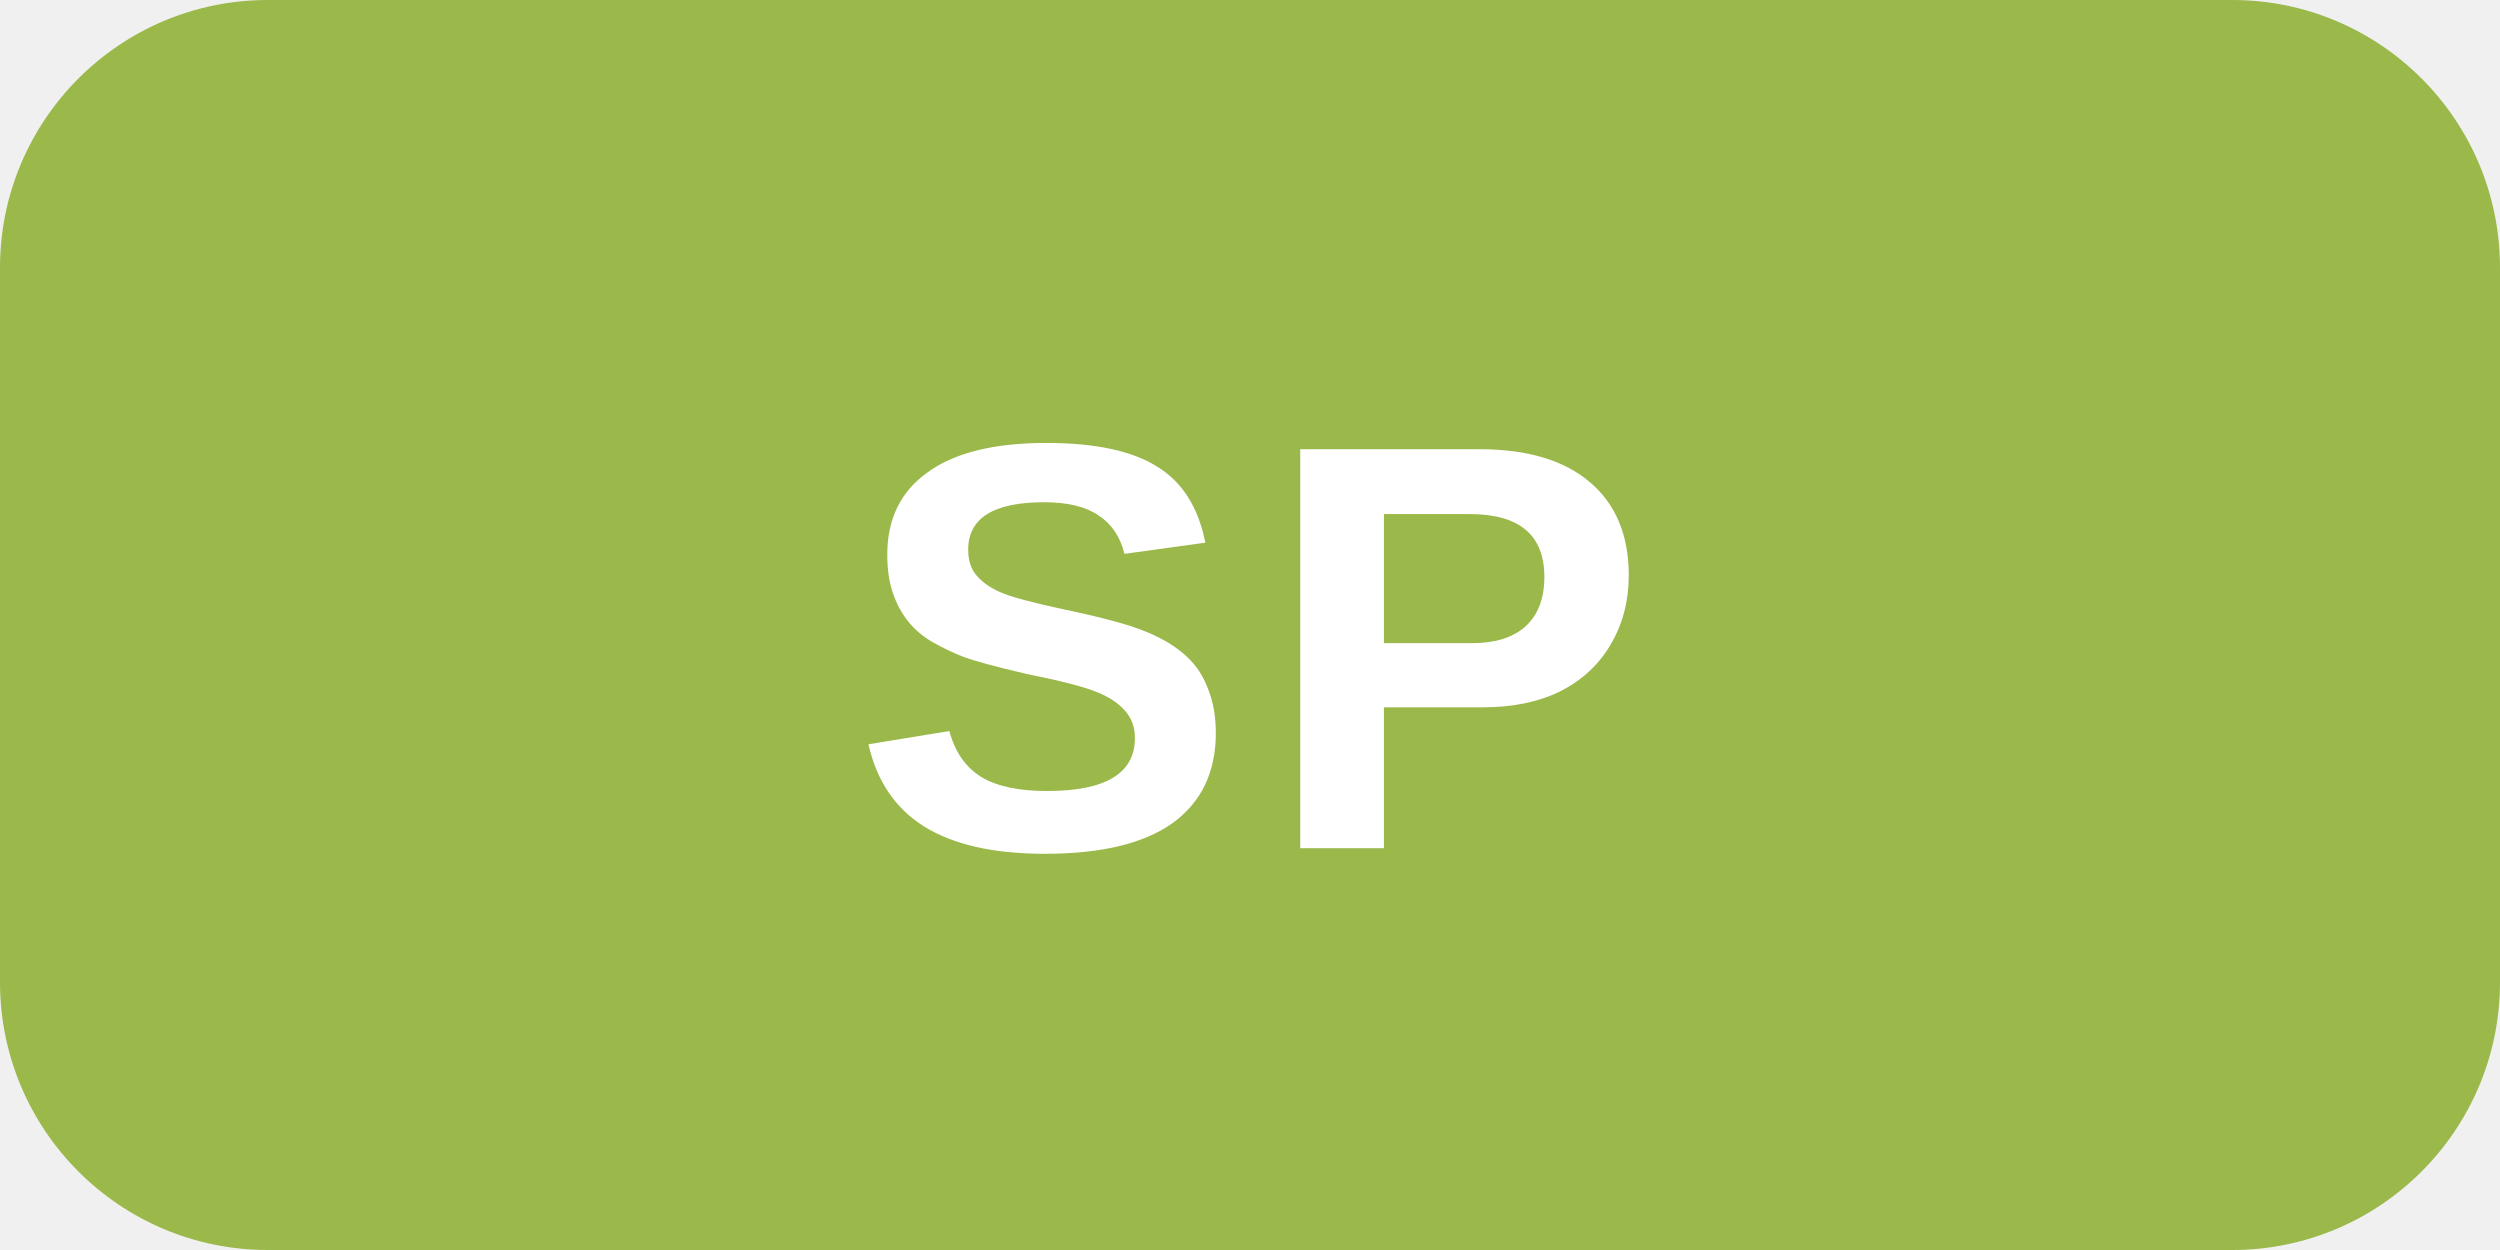
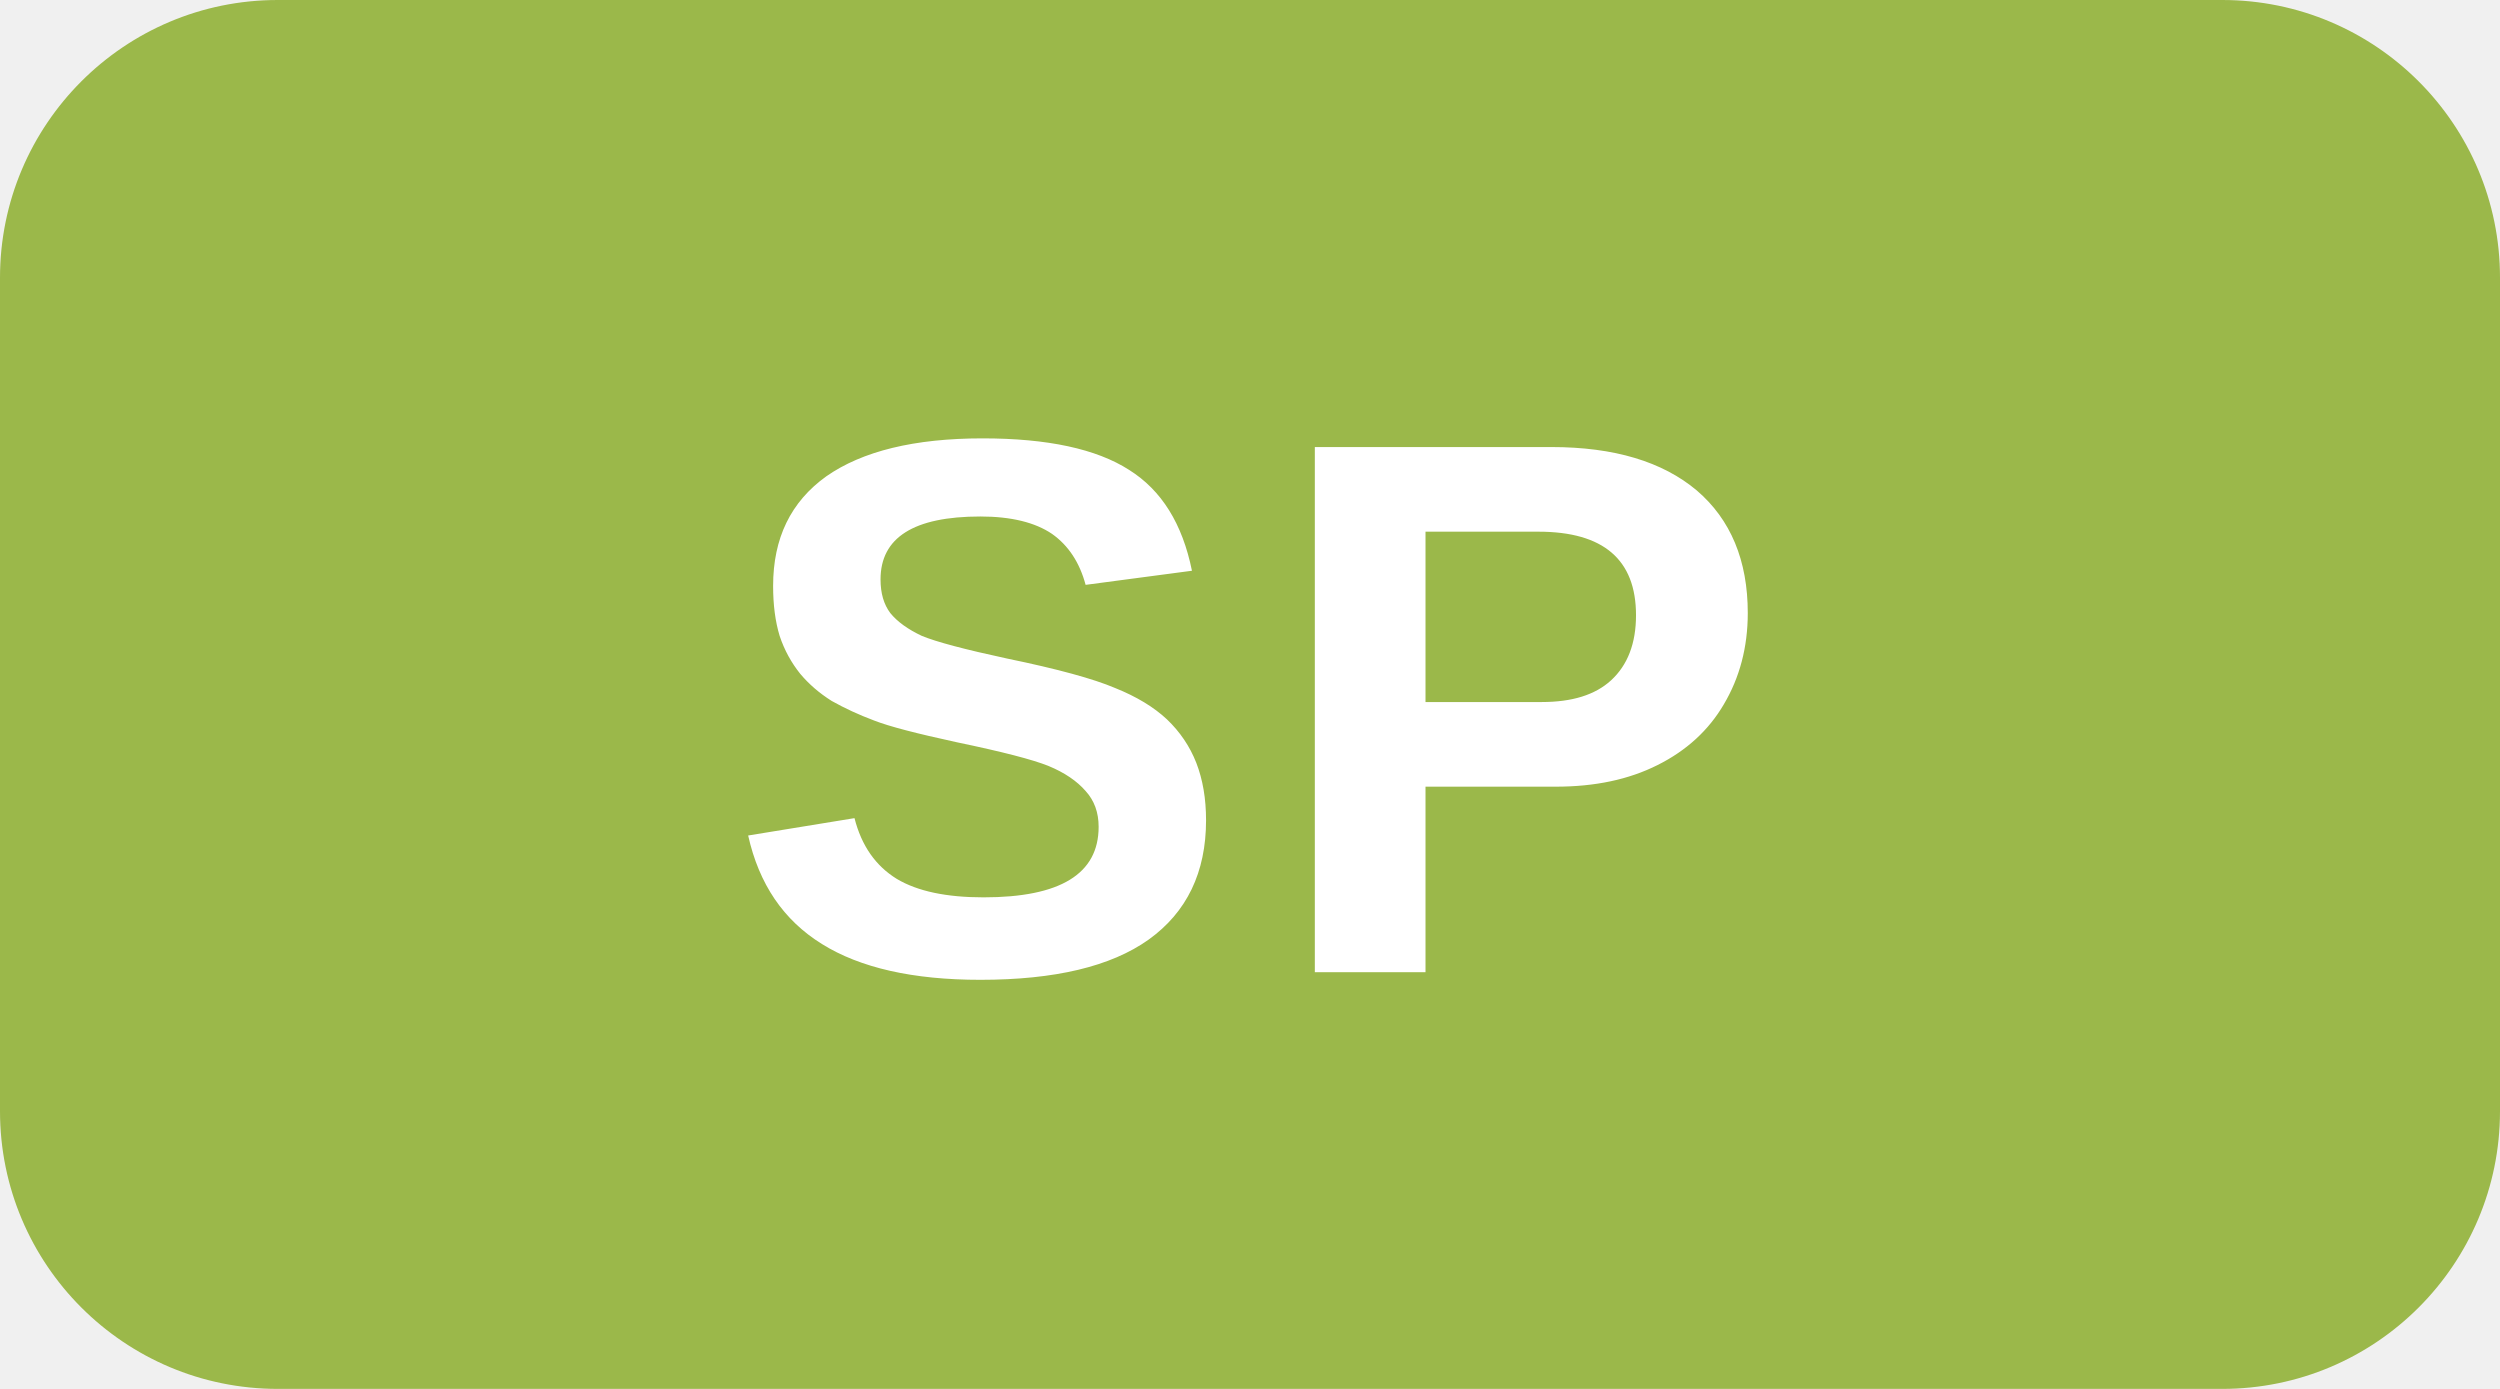
- <svg xmlns="http://www.w3.org/2000/svg" width="56" height="28" viewBox="0 0 56 28" role="img" aria-label="SP">
-   <rect width="56" height="28" rx="6" ry="6" fill="#9bb84a" />
-   <text x="28" y="19" text-anchor="middle" fill="#ffffff" font-family="Arial, Helvetica, sans-serif" font-size="13" font-weight="700" letter-spacing="0.5">SP</text>
+ <svg xmlns="http://www.w3.org/2000/svg" width="36" height="20" viewBox="0 0 36 20" role="img" aria-label="SP">
+   <rect width="36" height="20" rx="4" ry="4" fill="#9bb84a" />
+   <text x="18" y="14" text-anchor="middle" fill="#ffffff" font-family="Arial, Helvetica, sans-serif" font-size="11" font-weight="700" letter-spacing="0.4">SP</text>
</svg>
